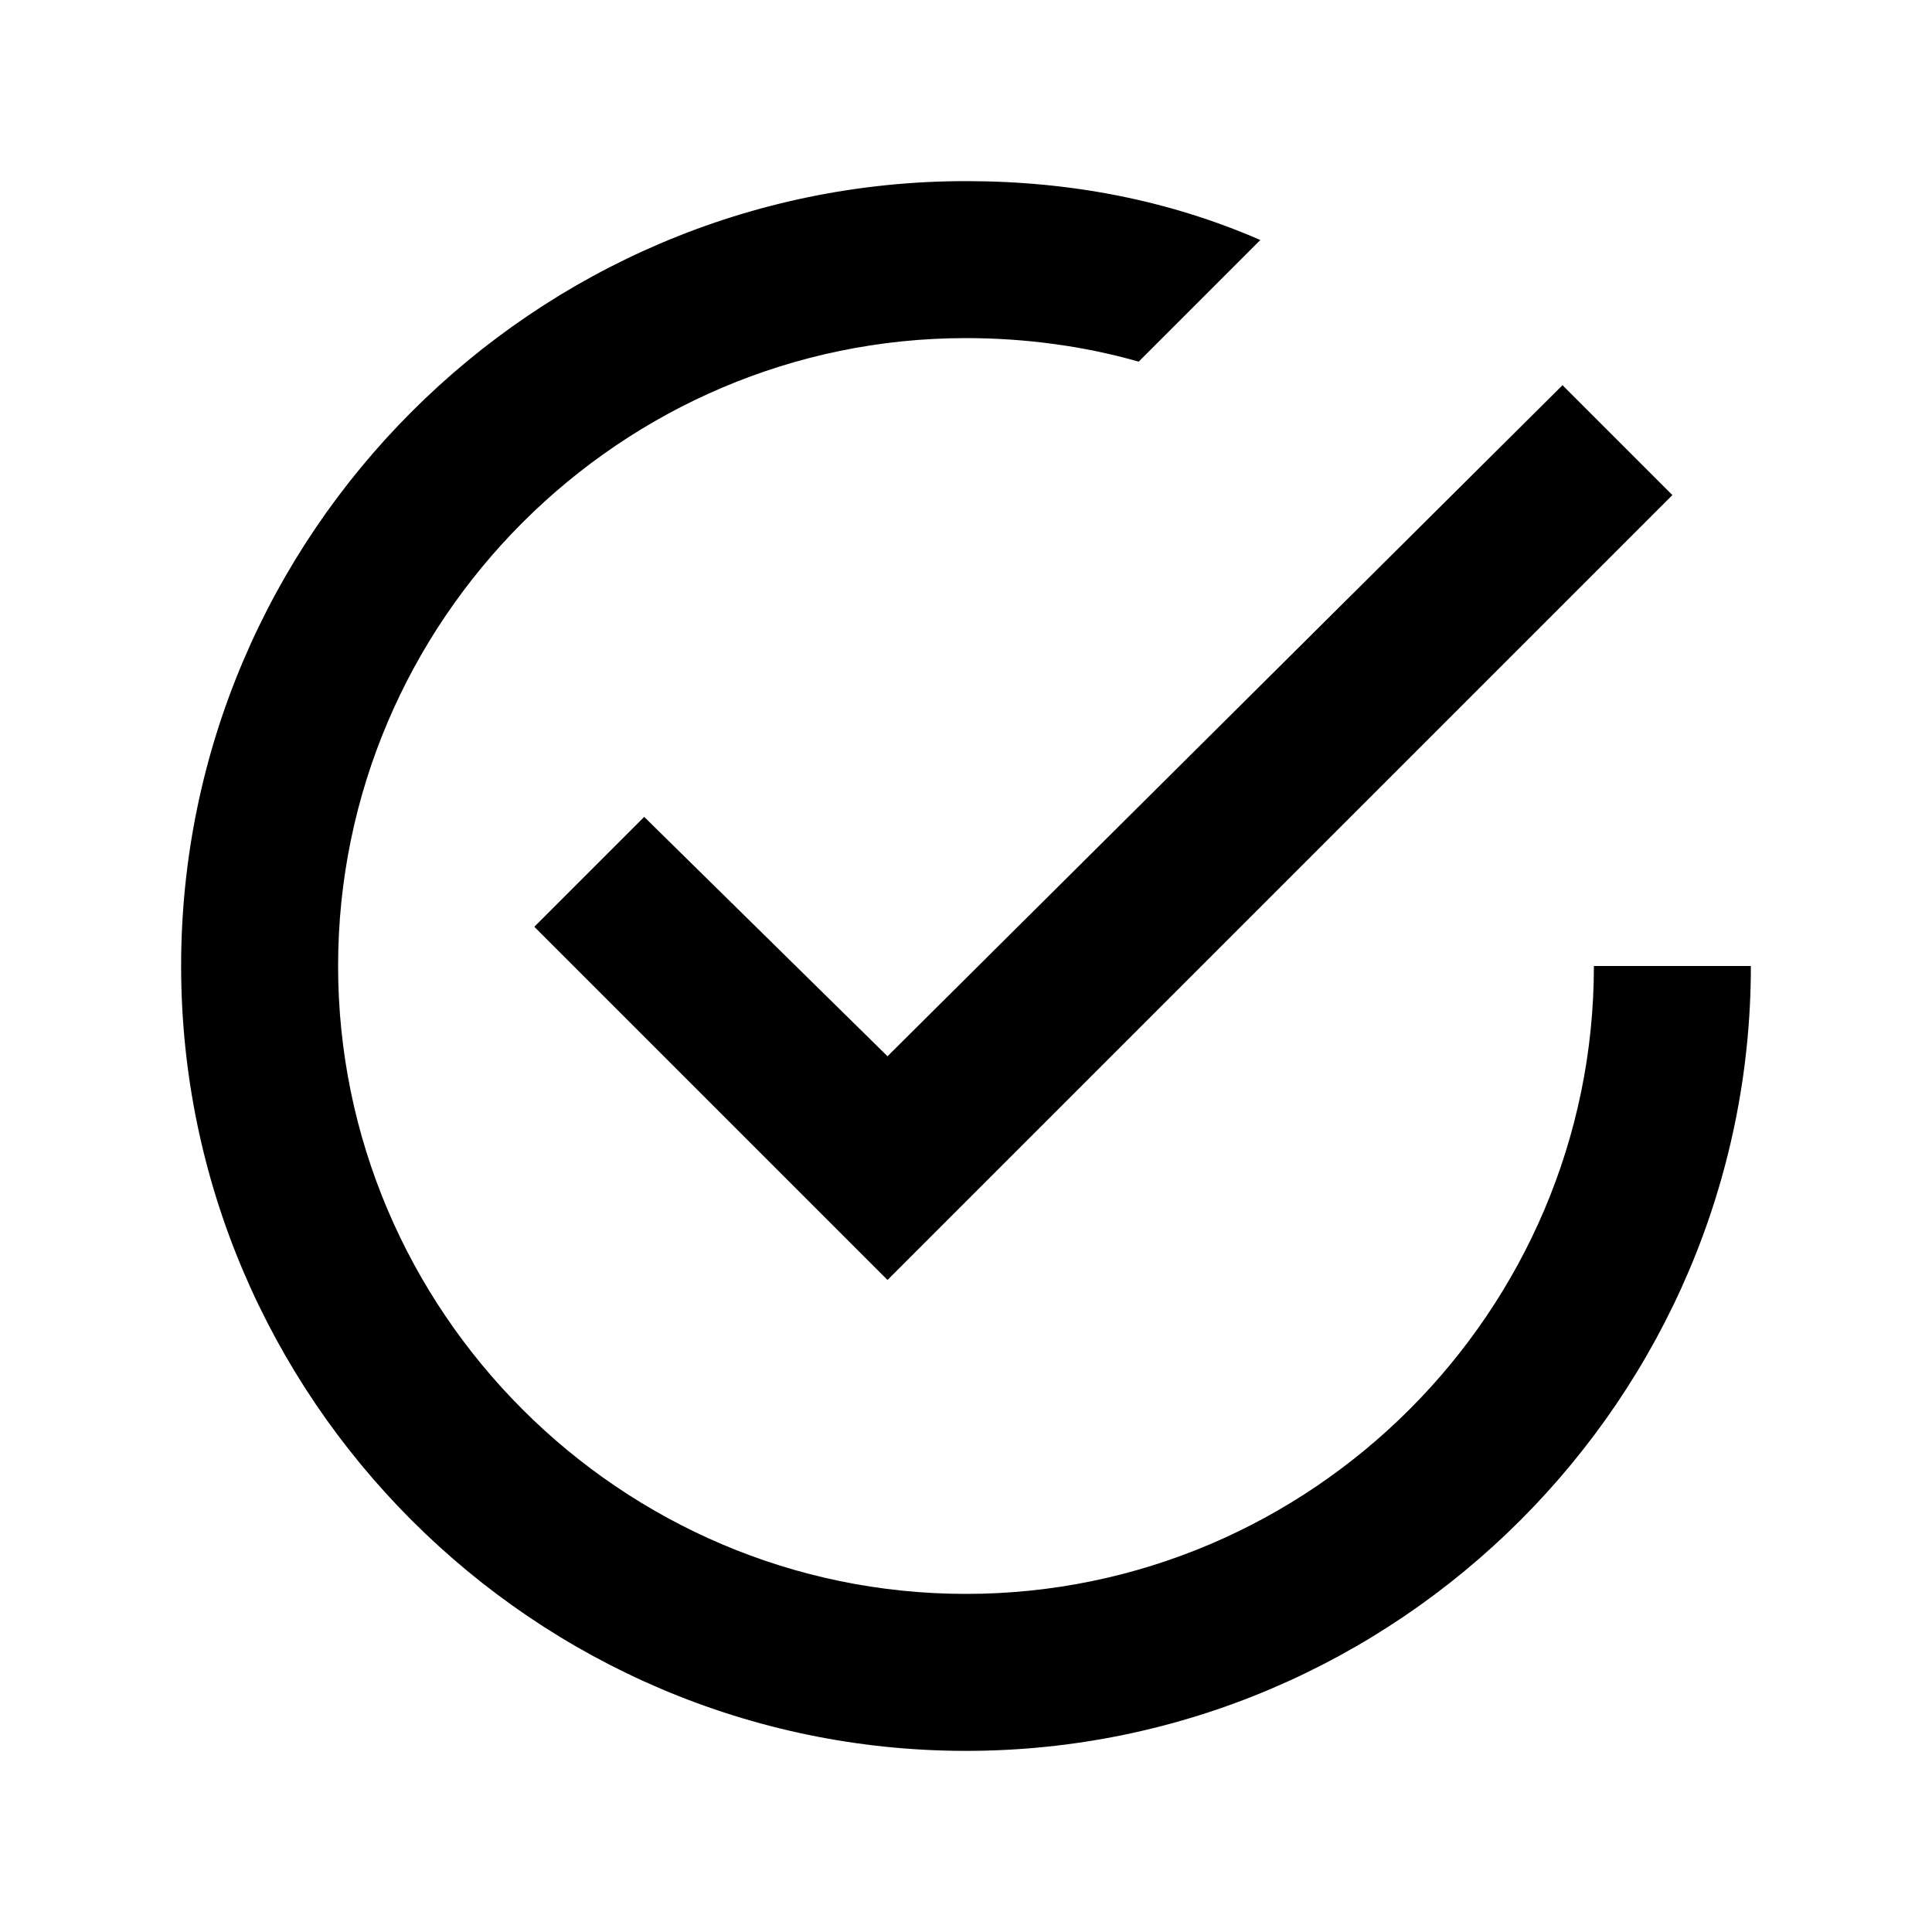
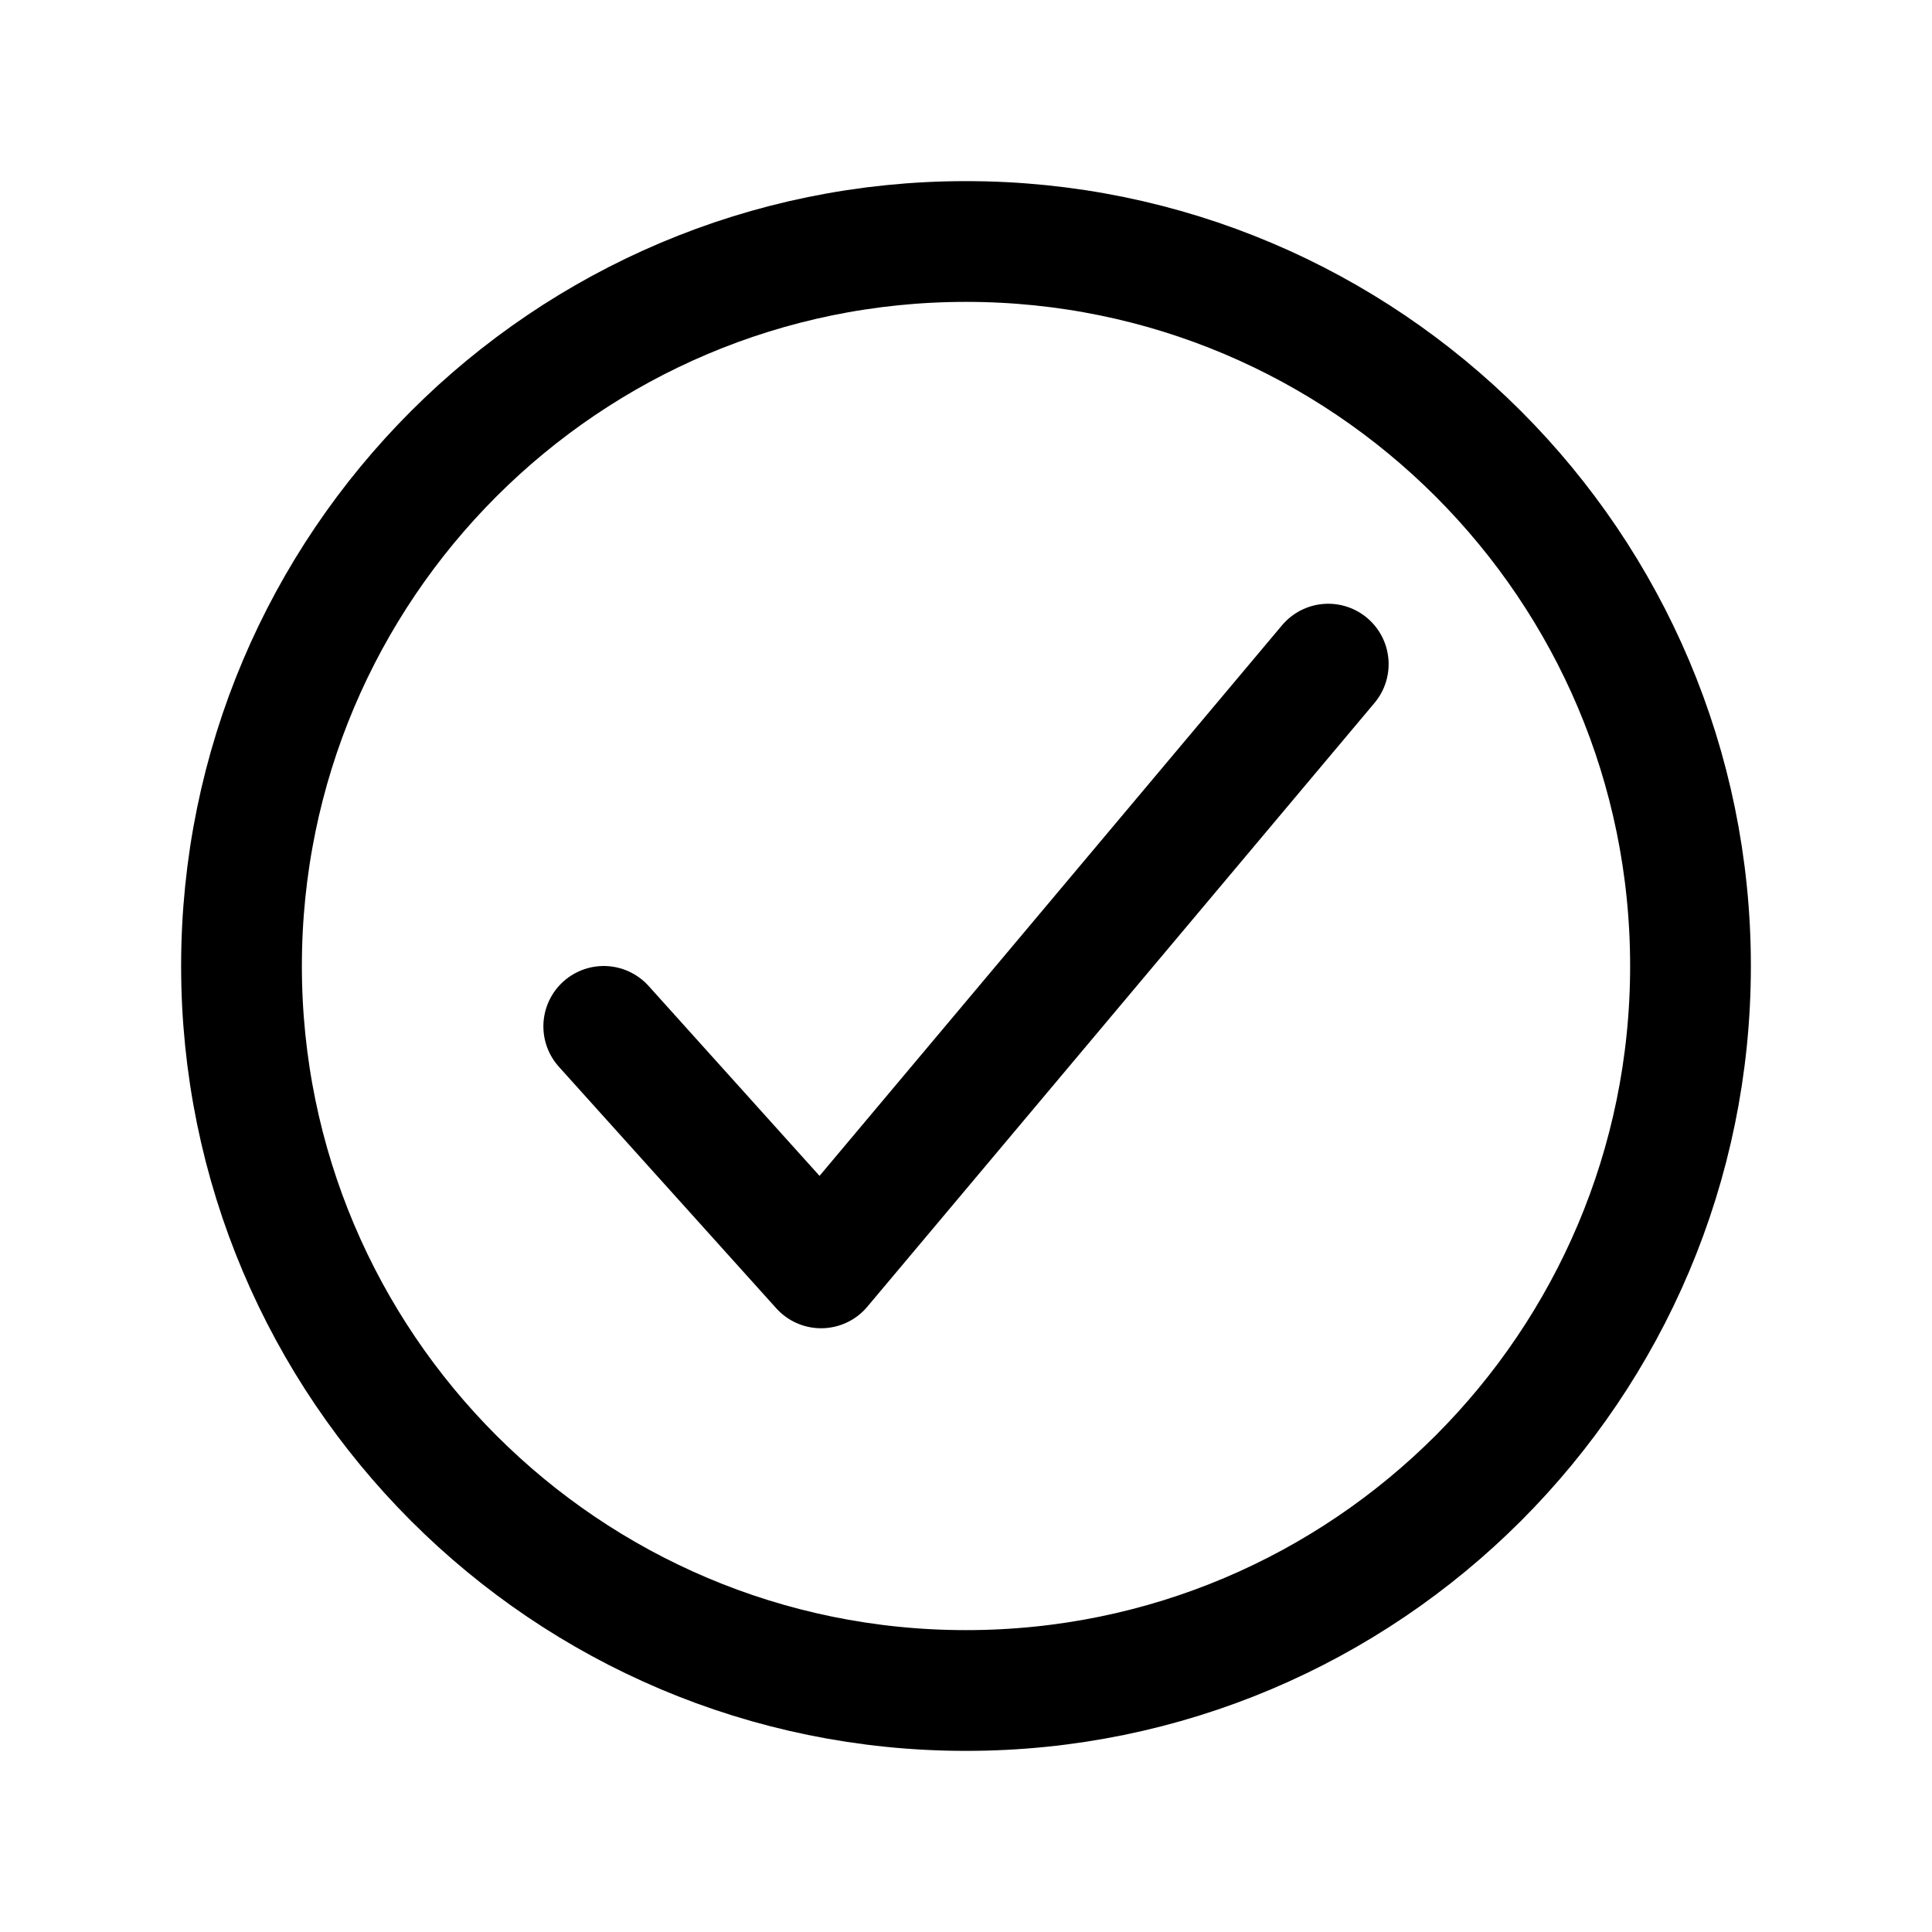
- <svg xmlns="http://www.w3.org/2000/svg" viewBox="0 0 512 512">
-   <path d="M170.718 216.482L141.6 245.6l93.6 93.6 208-208-29.118-29.118L235.2 279.918l-64.482-63.436zM422.4 256c0 91.518-74.883 166.4-166.4 166.4S89.6 347.518 89.6 256 164.482 89.6 256 89.6c15.6 0 31.2 2.082 45.764 6.241L334 63.6C310.082 53.2 284.082 48 256 48 141.6 48 48 141.6 48 256s93.6 208 208 208 208-93.6 208-208h-41.6z" />
+ <svg xmlns="http://www.w3.org/2000/svg" width="512" height="512" viewBox="0 0 512 512">
+   <path d="M448,256c0-106-86-192-192-192S64,150,64,256s86,192,192,192S448,362,448,256Z" style="fill:none;stroke:#000;stroke-miterlimit:10;stroke-width:32px" />
+   <polyline points="352 176 217.6 336 160 272" style="fill:none;stroke:#000;stroke-linecap:round;stroke-linejoin:round;stroke-width:32px" />
</svg>
